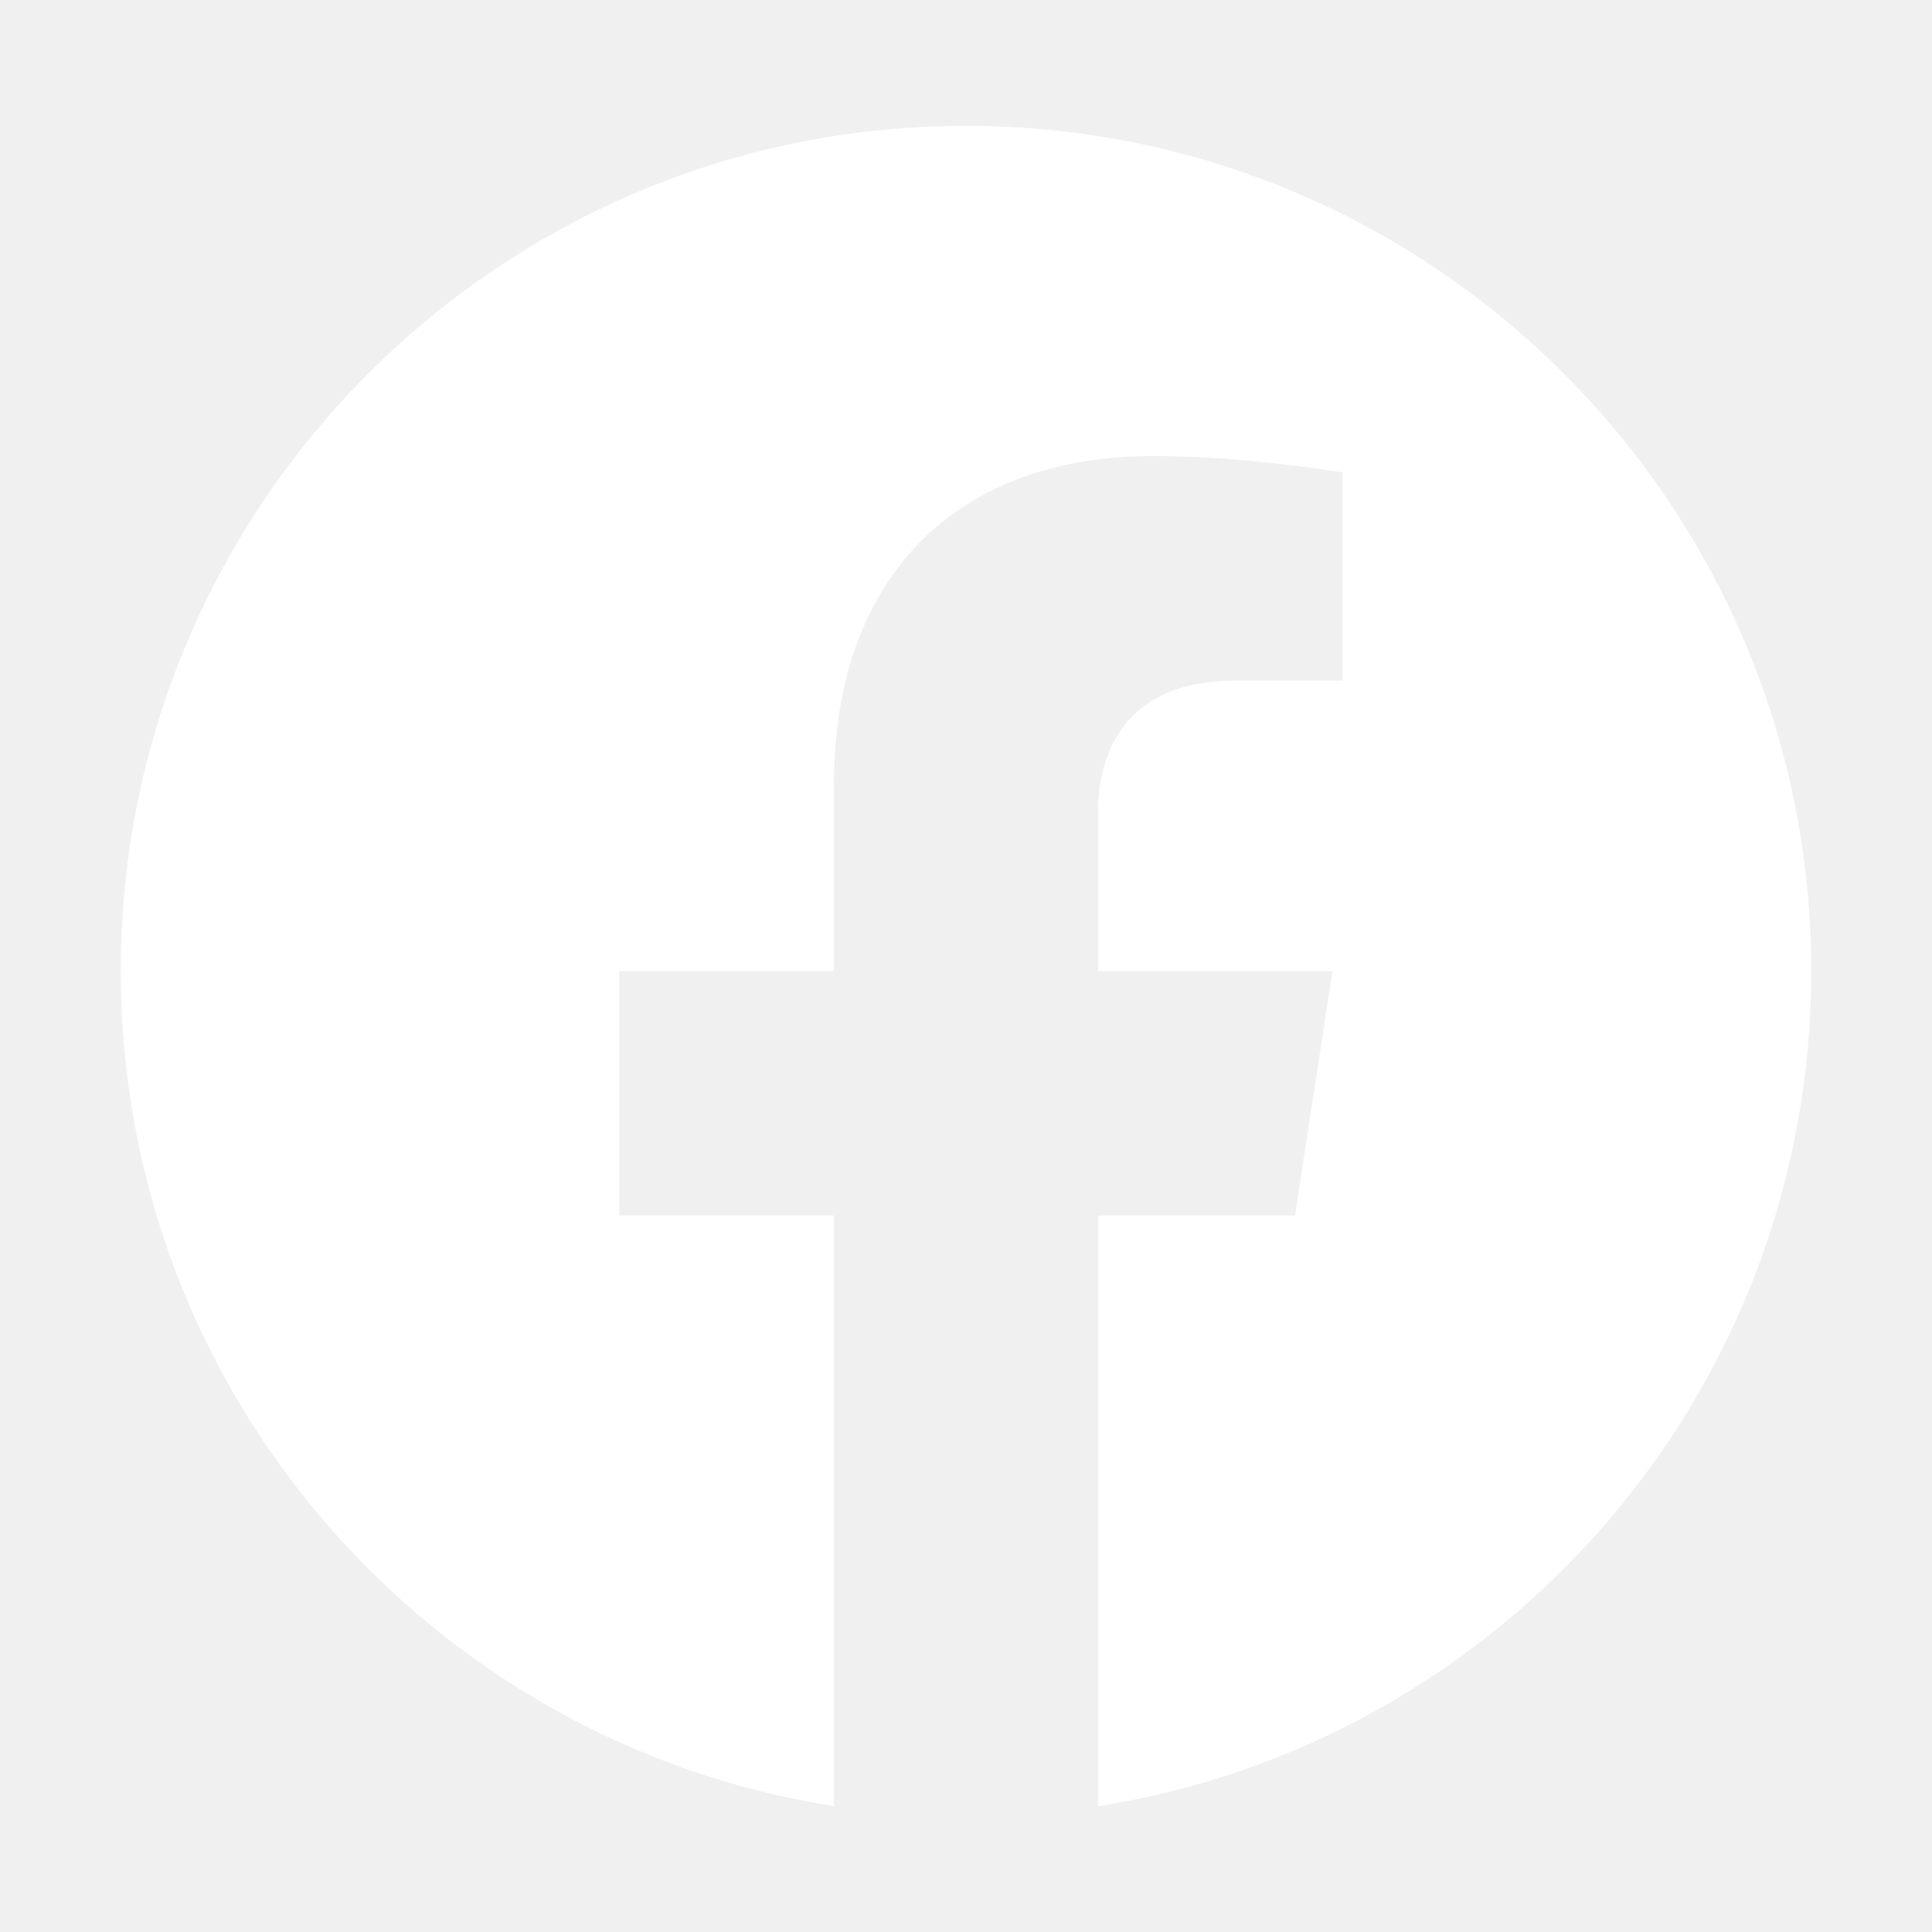
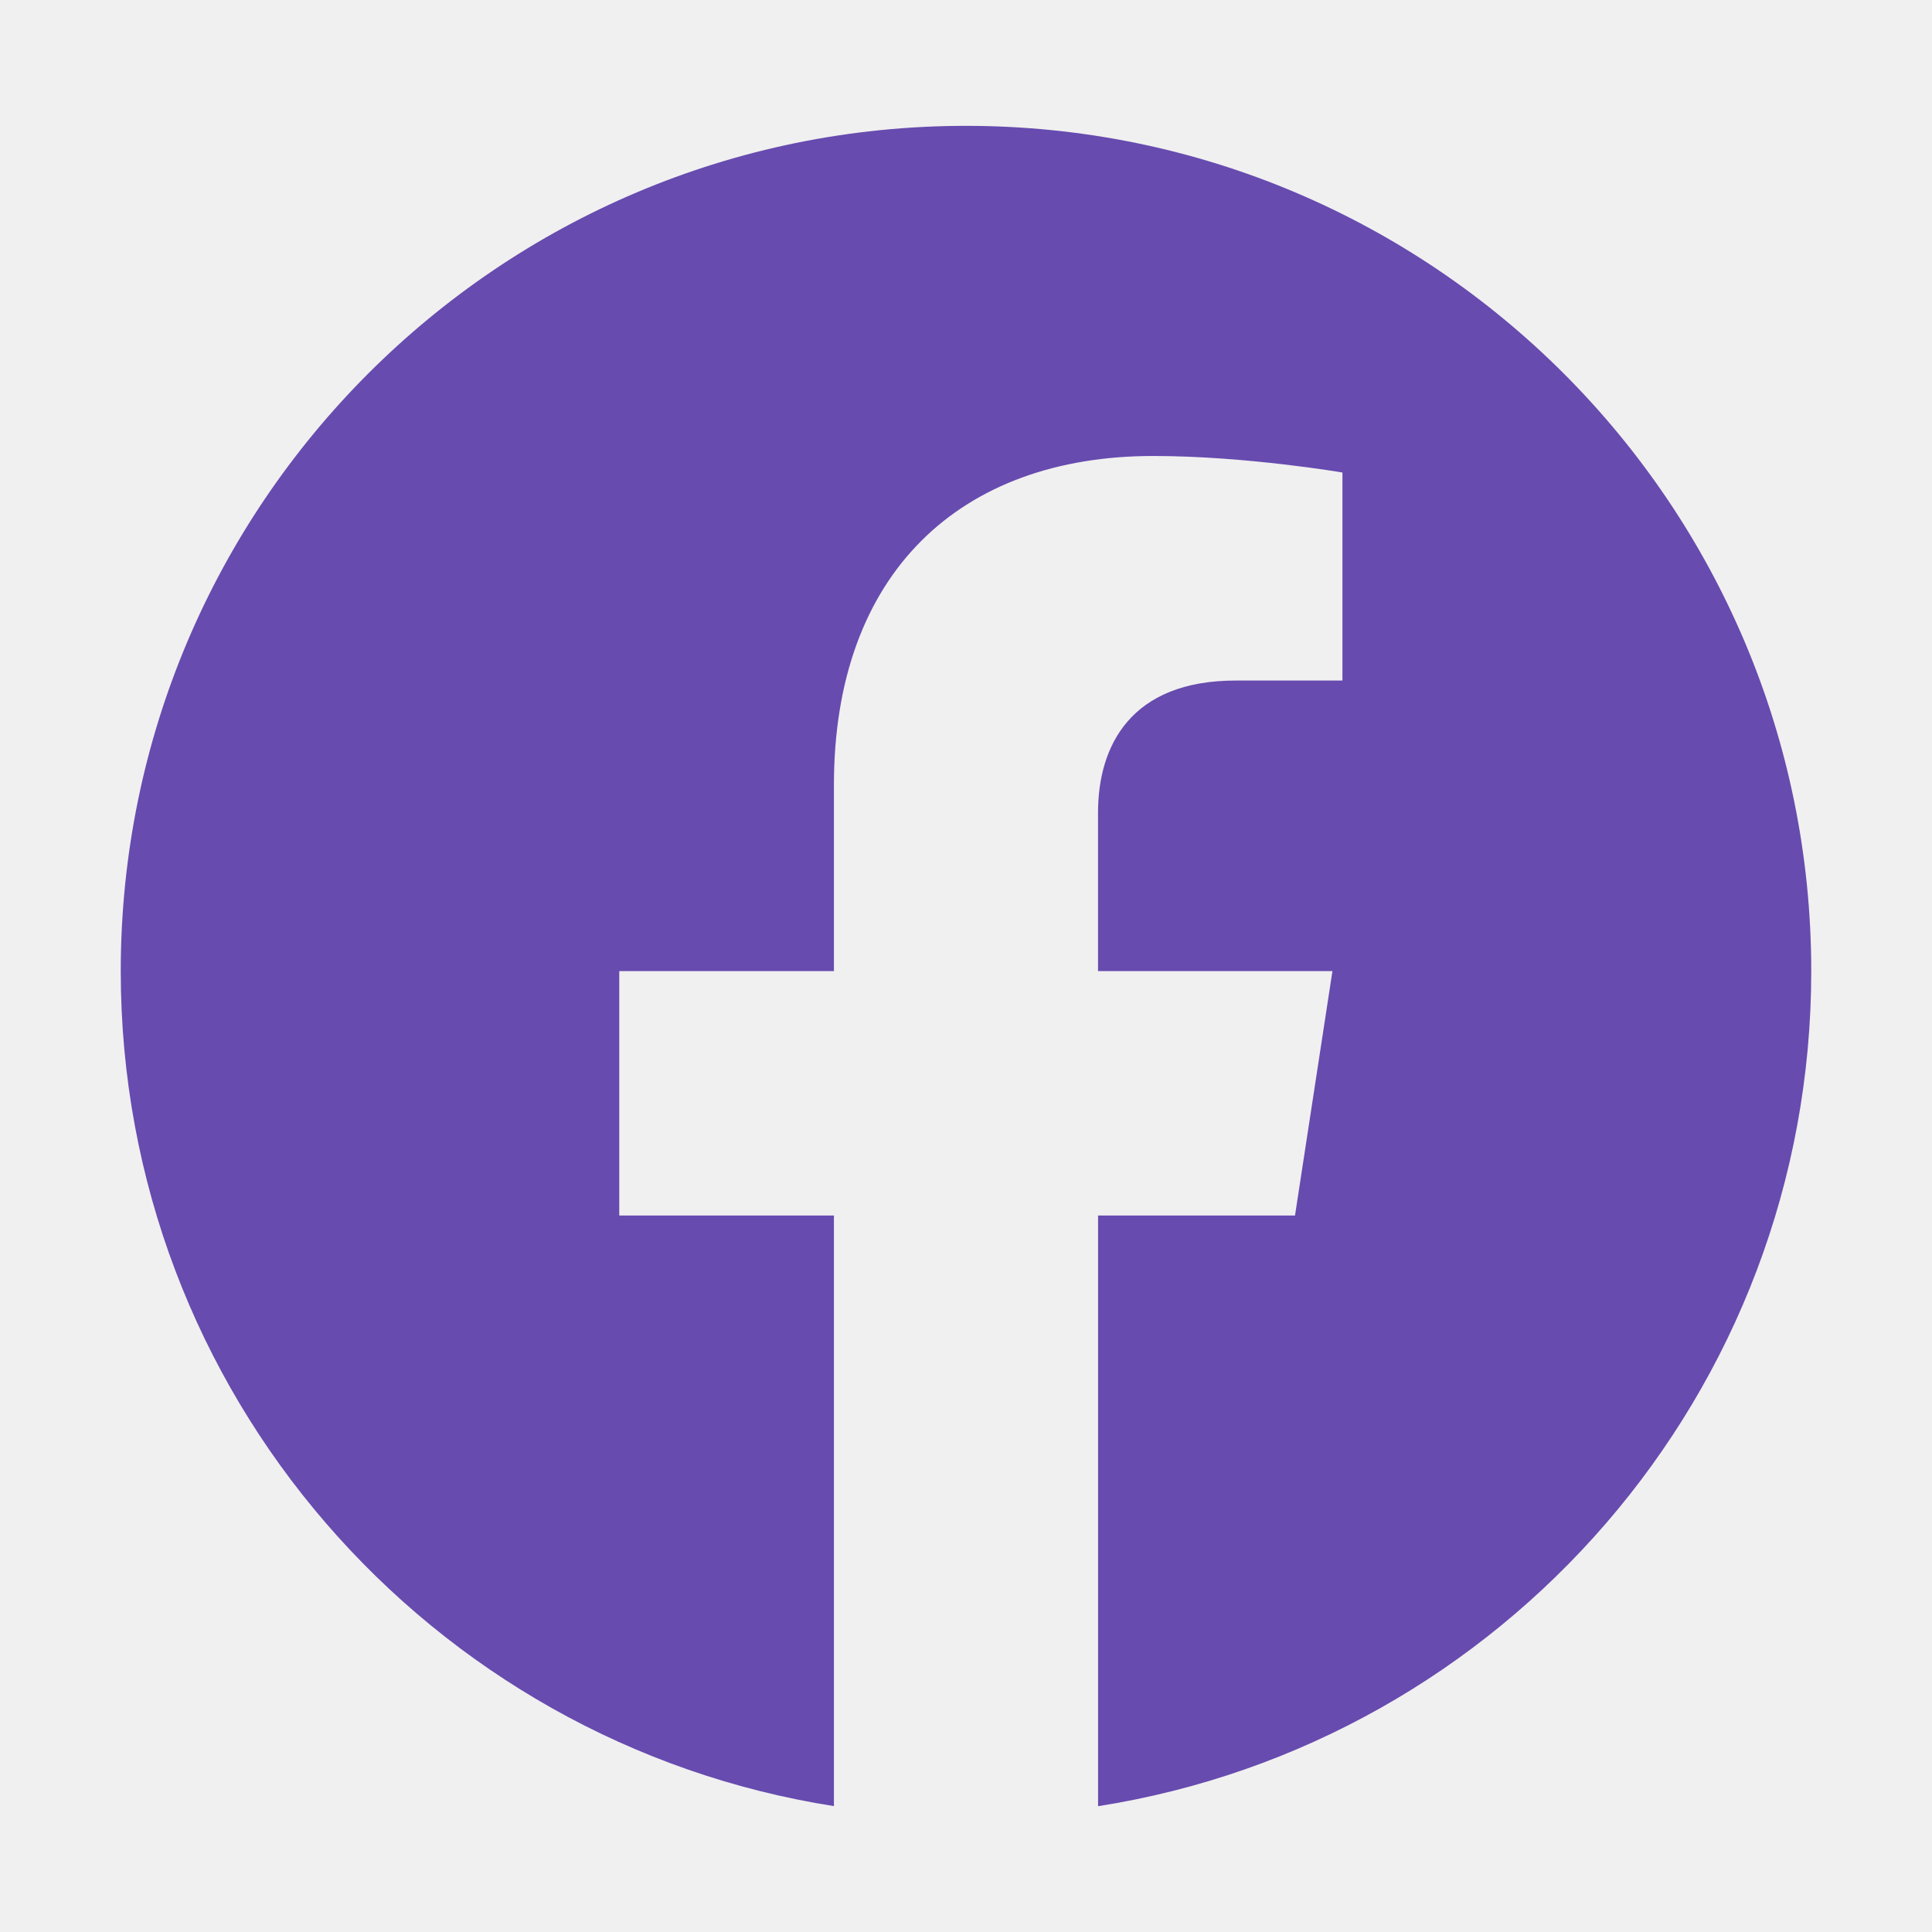
- <svg xmlns="http://www.w3.org/2000/svg" class="ionicon" viewBox="0 0 512 512" width="50" height="50">
-   <path d="M480 257.35c0-123.7-100.3-224-224-224s-224 100.3-224 224c0 111.8 81.9 204.47 189 221.29V322.12h-56.89v-64.77H221V208c0-56.13 33.45-87.16 84.61-87.16 24.51 0 50.15 4.38 50.15 4.38v55.13H327.5c-27.81 0-36.51 17.26-36.51 35v42h62.12l-9.92 64.77H291v156.54c107.1-16.81 189-109.48 189-221.31z" fill-rule="evenodd" fill="#fff" />
+ <svg xmlns="http://www.w3.org/2000/svg" class="ionicon" viewBox="0 0 512 512" width="40" height="40">
+   <path d="M480 257.35c0-123.7-100.3-224-224-224s-224 100.3-224 224c0 111.8 81.9 204.47 189 221.29V322.12h-56.89v-64.77H221V208c0-56.13 33.45-87.16 84.61-87.16 24.51 0 50.15 4.38 50.15 4.38v55.13H327.5c-27.81 0-36.51 17.26-36.51 35v42h62.12l-9.92 64.77H291v156.54c107.1-16.81 189-109.48 189-221.31z" fill-rule="nonzero" fill="hsl(257, 40%, 49%)" />
</svg>
